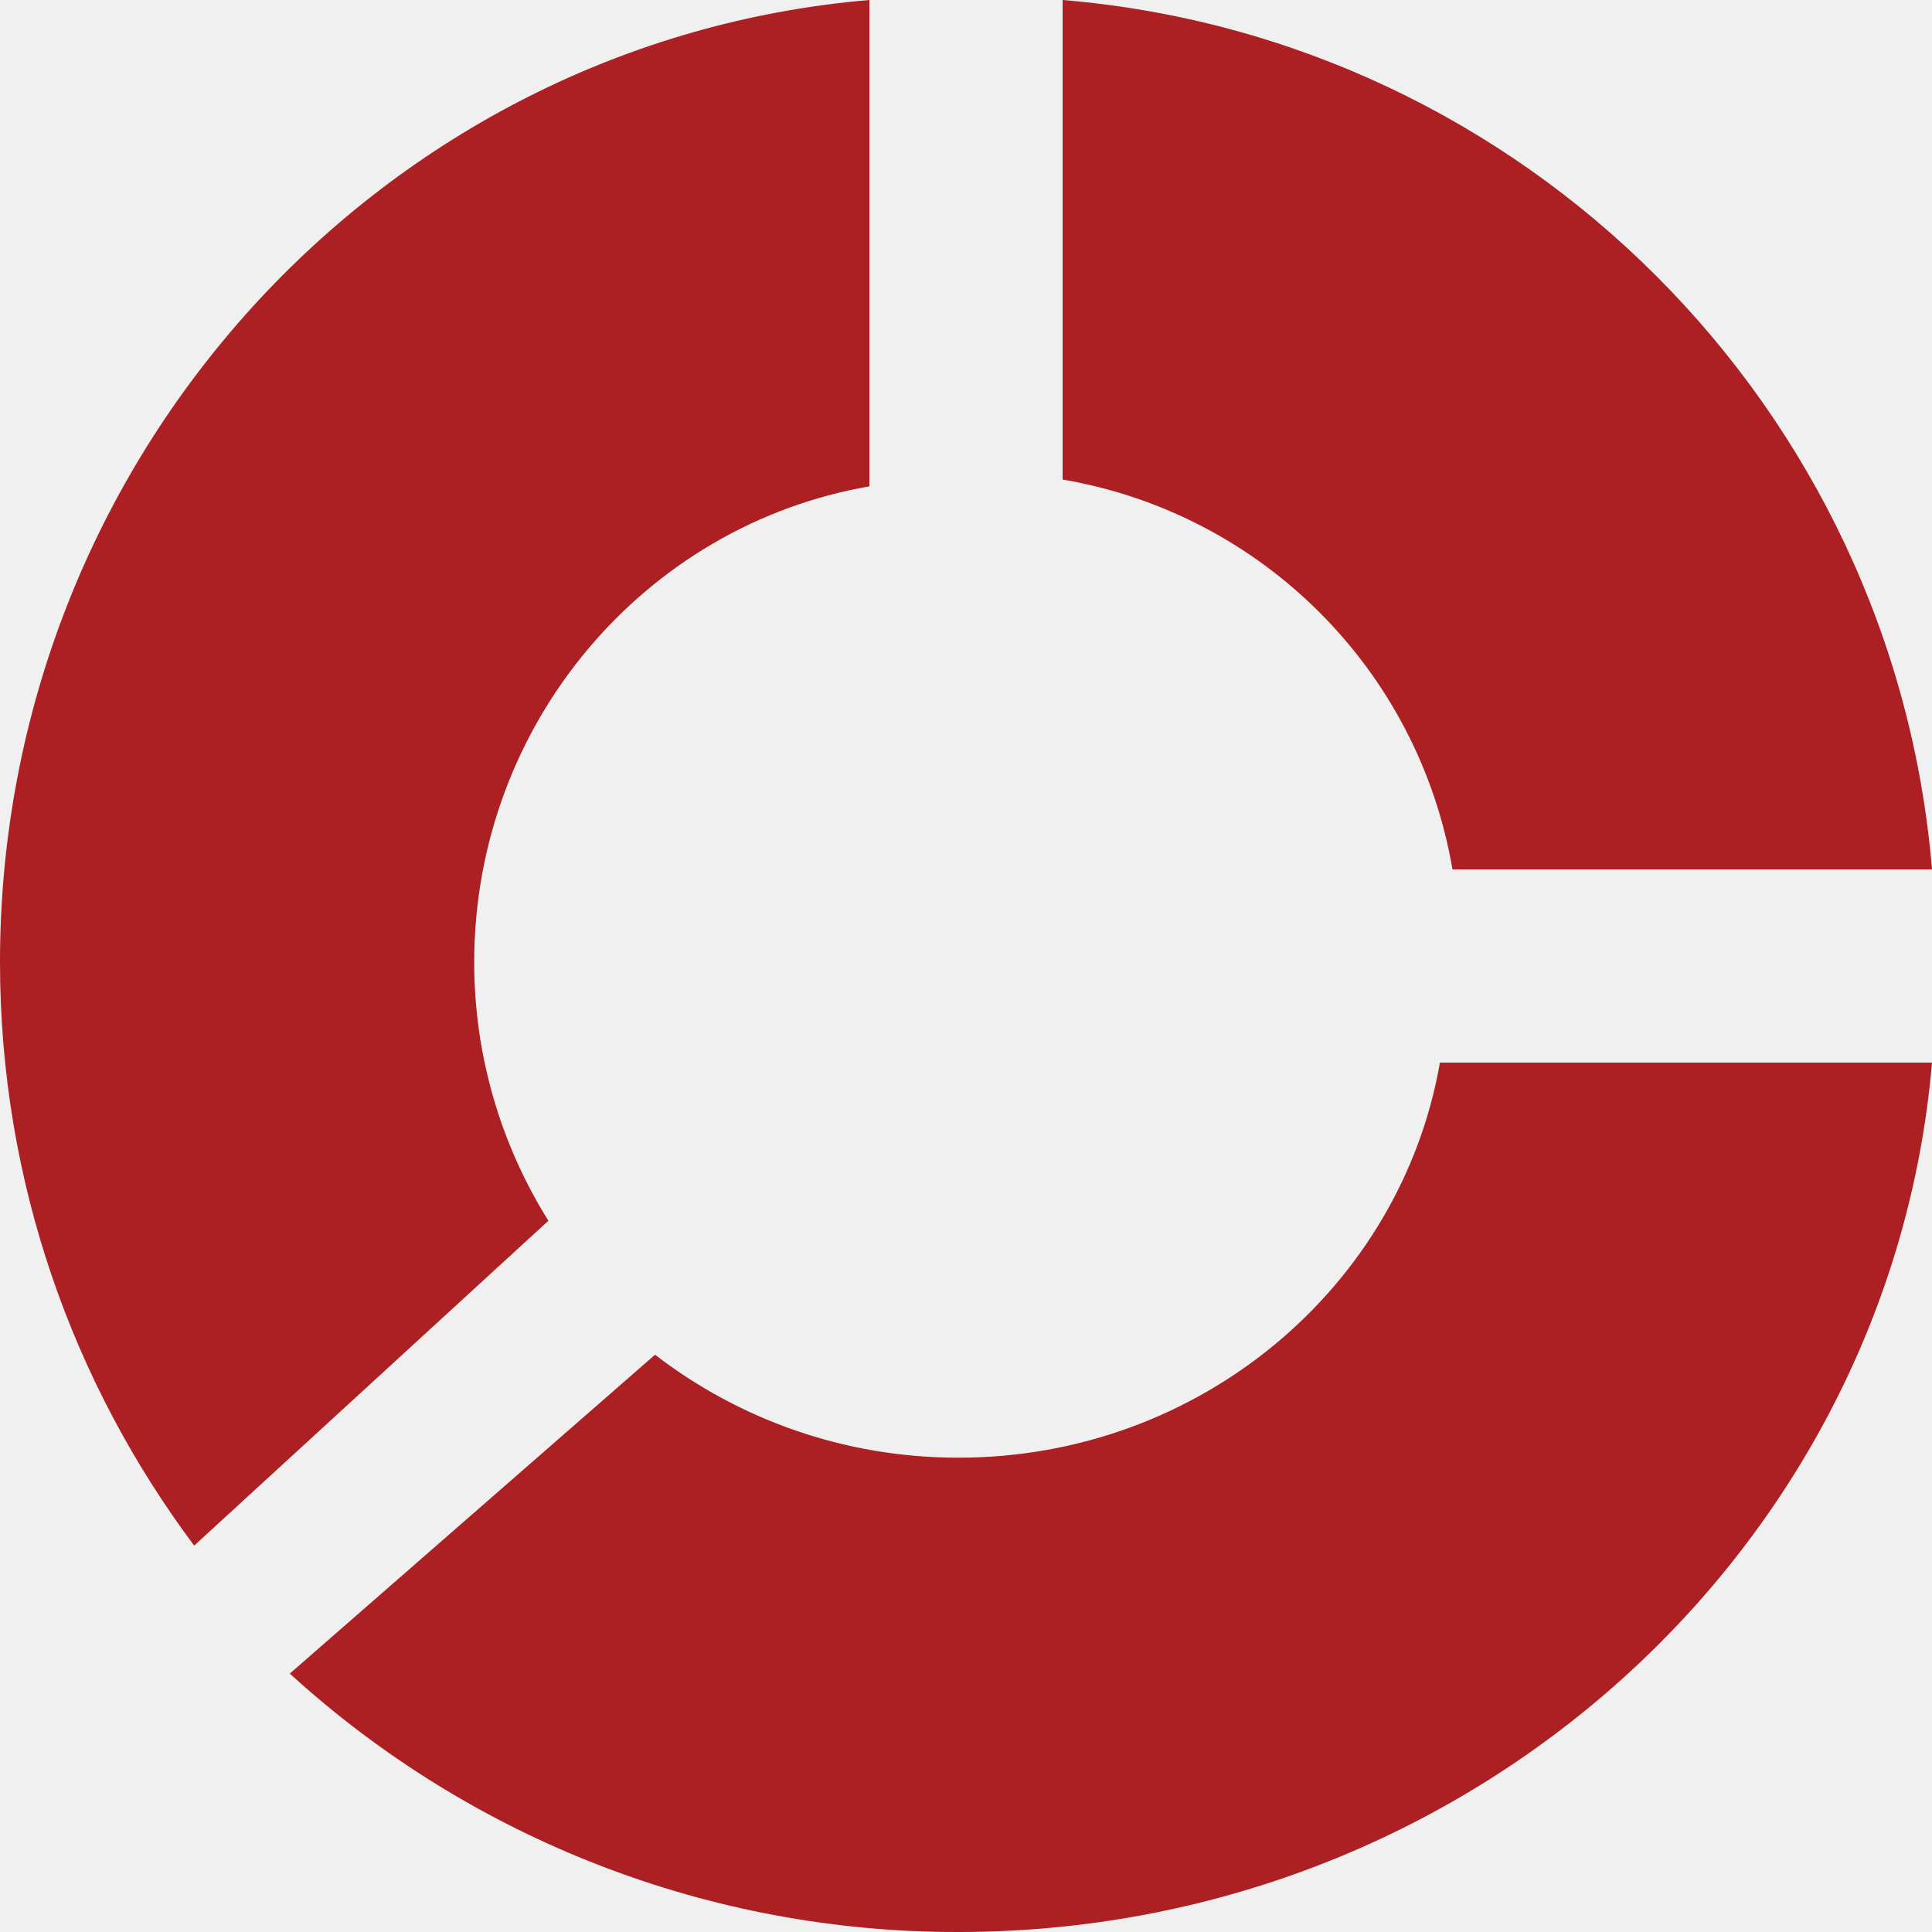
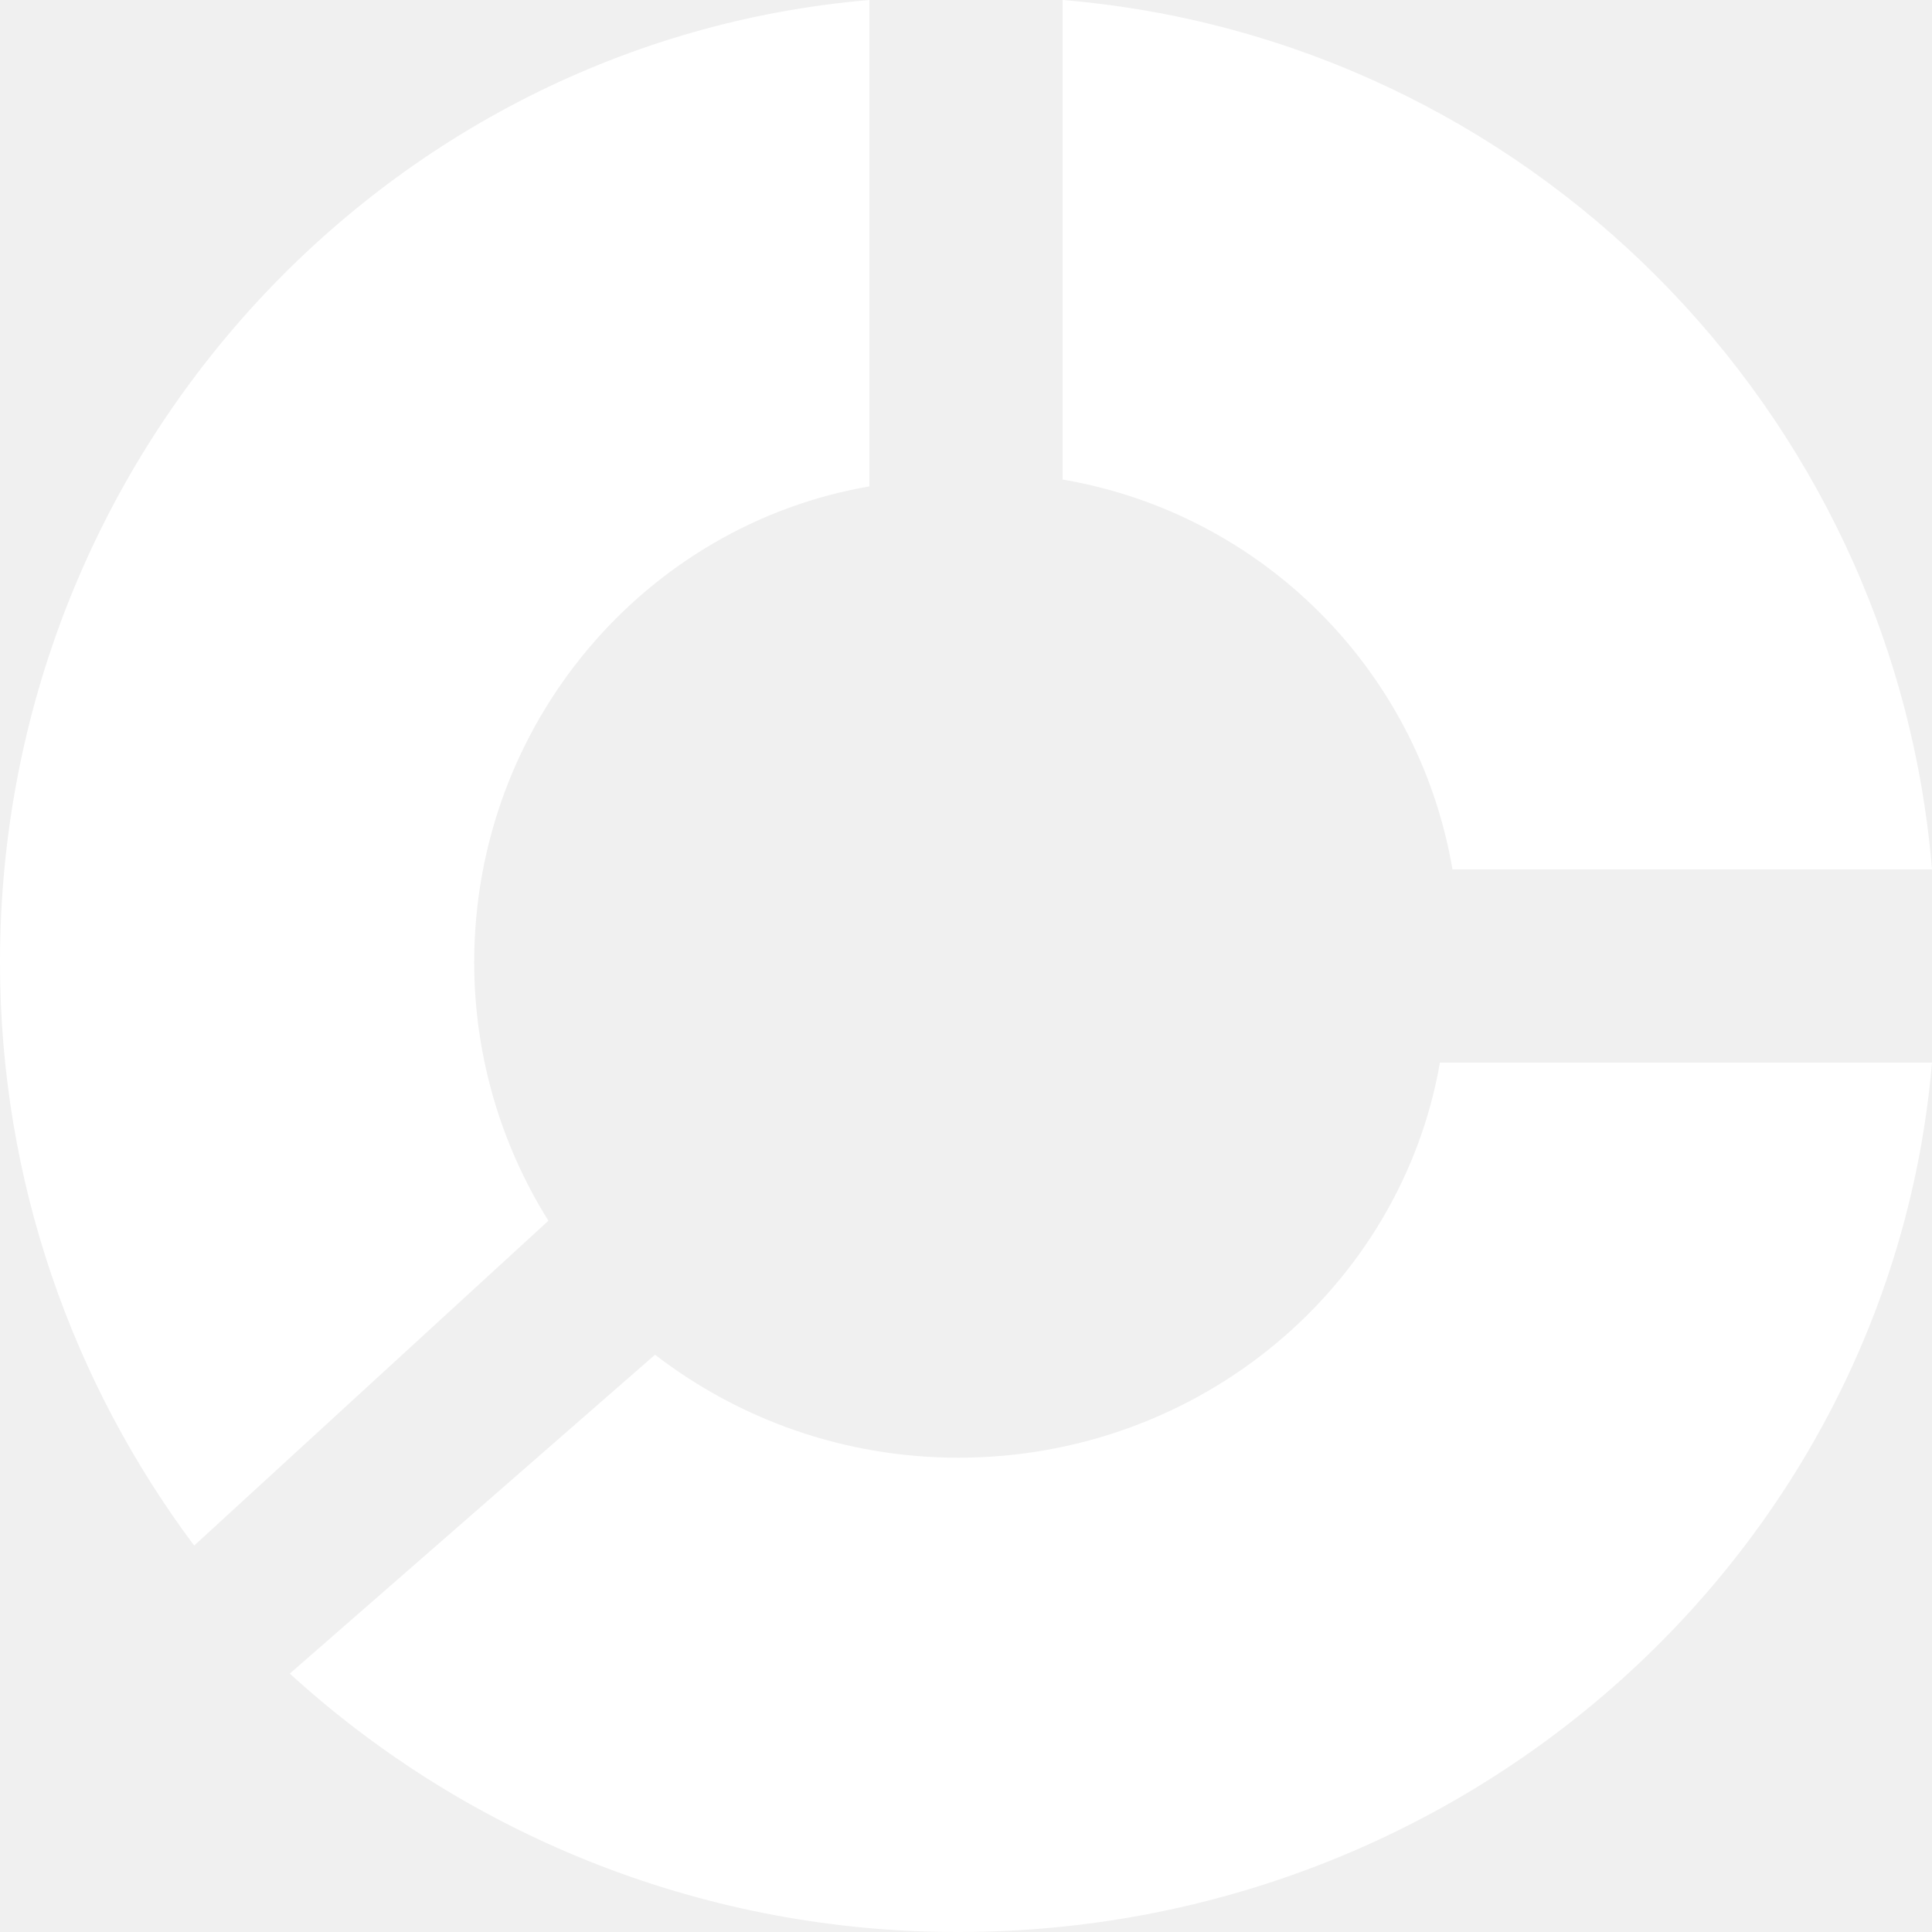
<svg xmlns="http://www.w3.org/2000/svg" width="20" height="20" viewBox="0 0 20 20">
-   <g fill="#AC1F22" fill-rule="nonzero">
+   <g fill="#FFF" fill-rule="nonzero">
    <path d="M11 4.964A4.938 4.938 0 0 1 15.036 9H20c-.398-4.783-4.217-8.603-9-9v4.964zM14.906 11c-.403 2.318-2.481 4.09-4.985 4.09-1.186 0-2.276-.4-3.14-1.066L3 17.325A10.24 10.24 0 0 0 9.921 20c5.297 0 9.648-3.969 10.079-9h-5.094zM5.677 12.637a5.04 5.04 0 0 1-.768-2.676C4.91 7.488 6.682 5.434 9 5.035V0C3.968.427 0 4.727 0 9.961 0 12.231.754 14.32 2.01 16l3.667-3.363z" />
  </g>
</svg>
